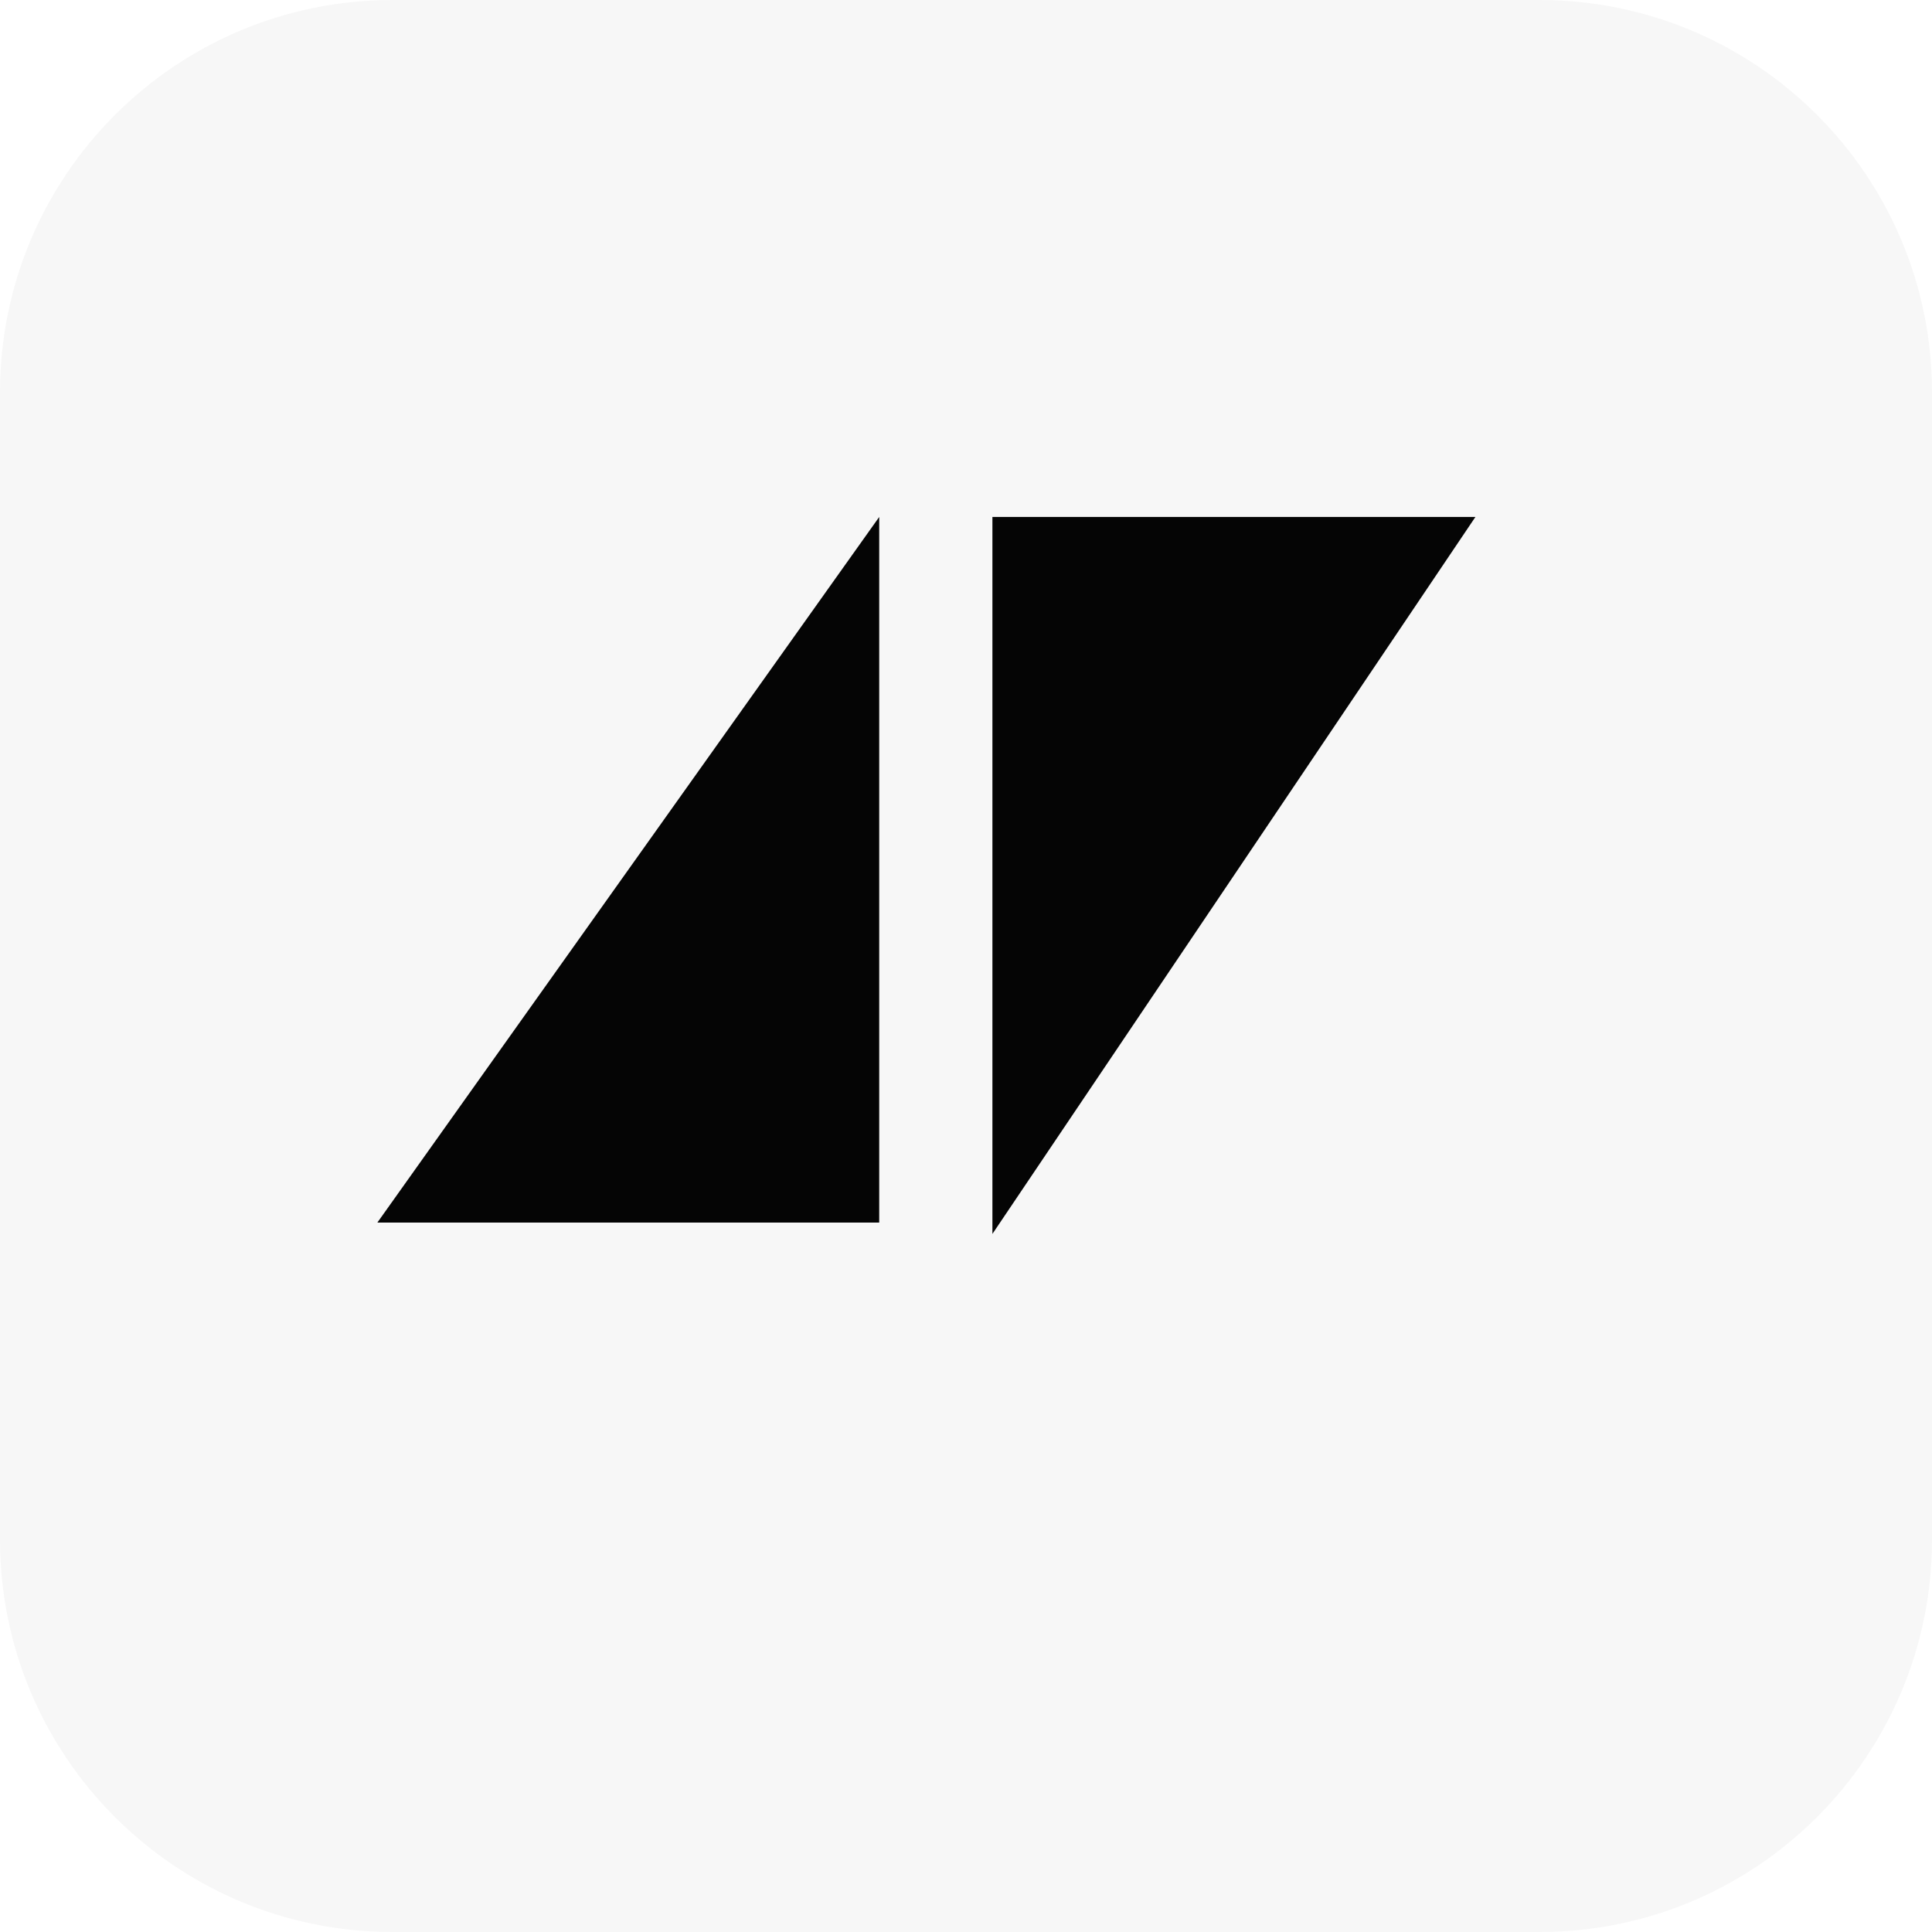
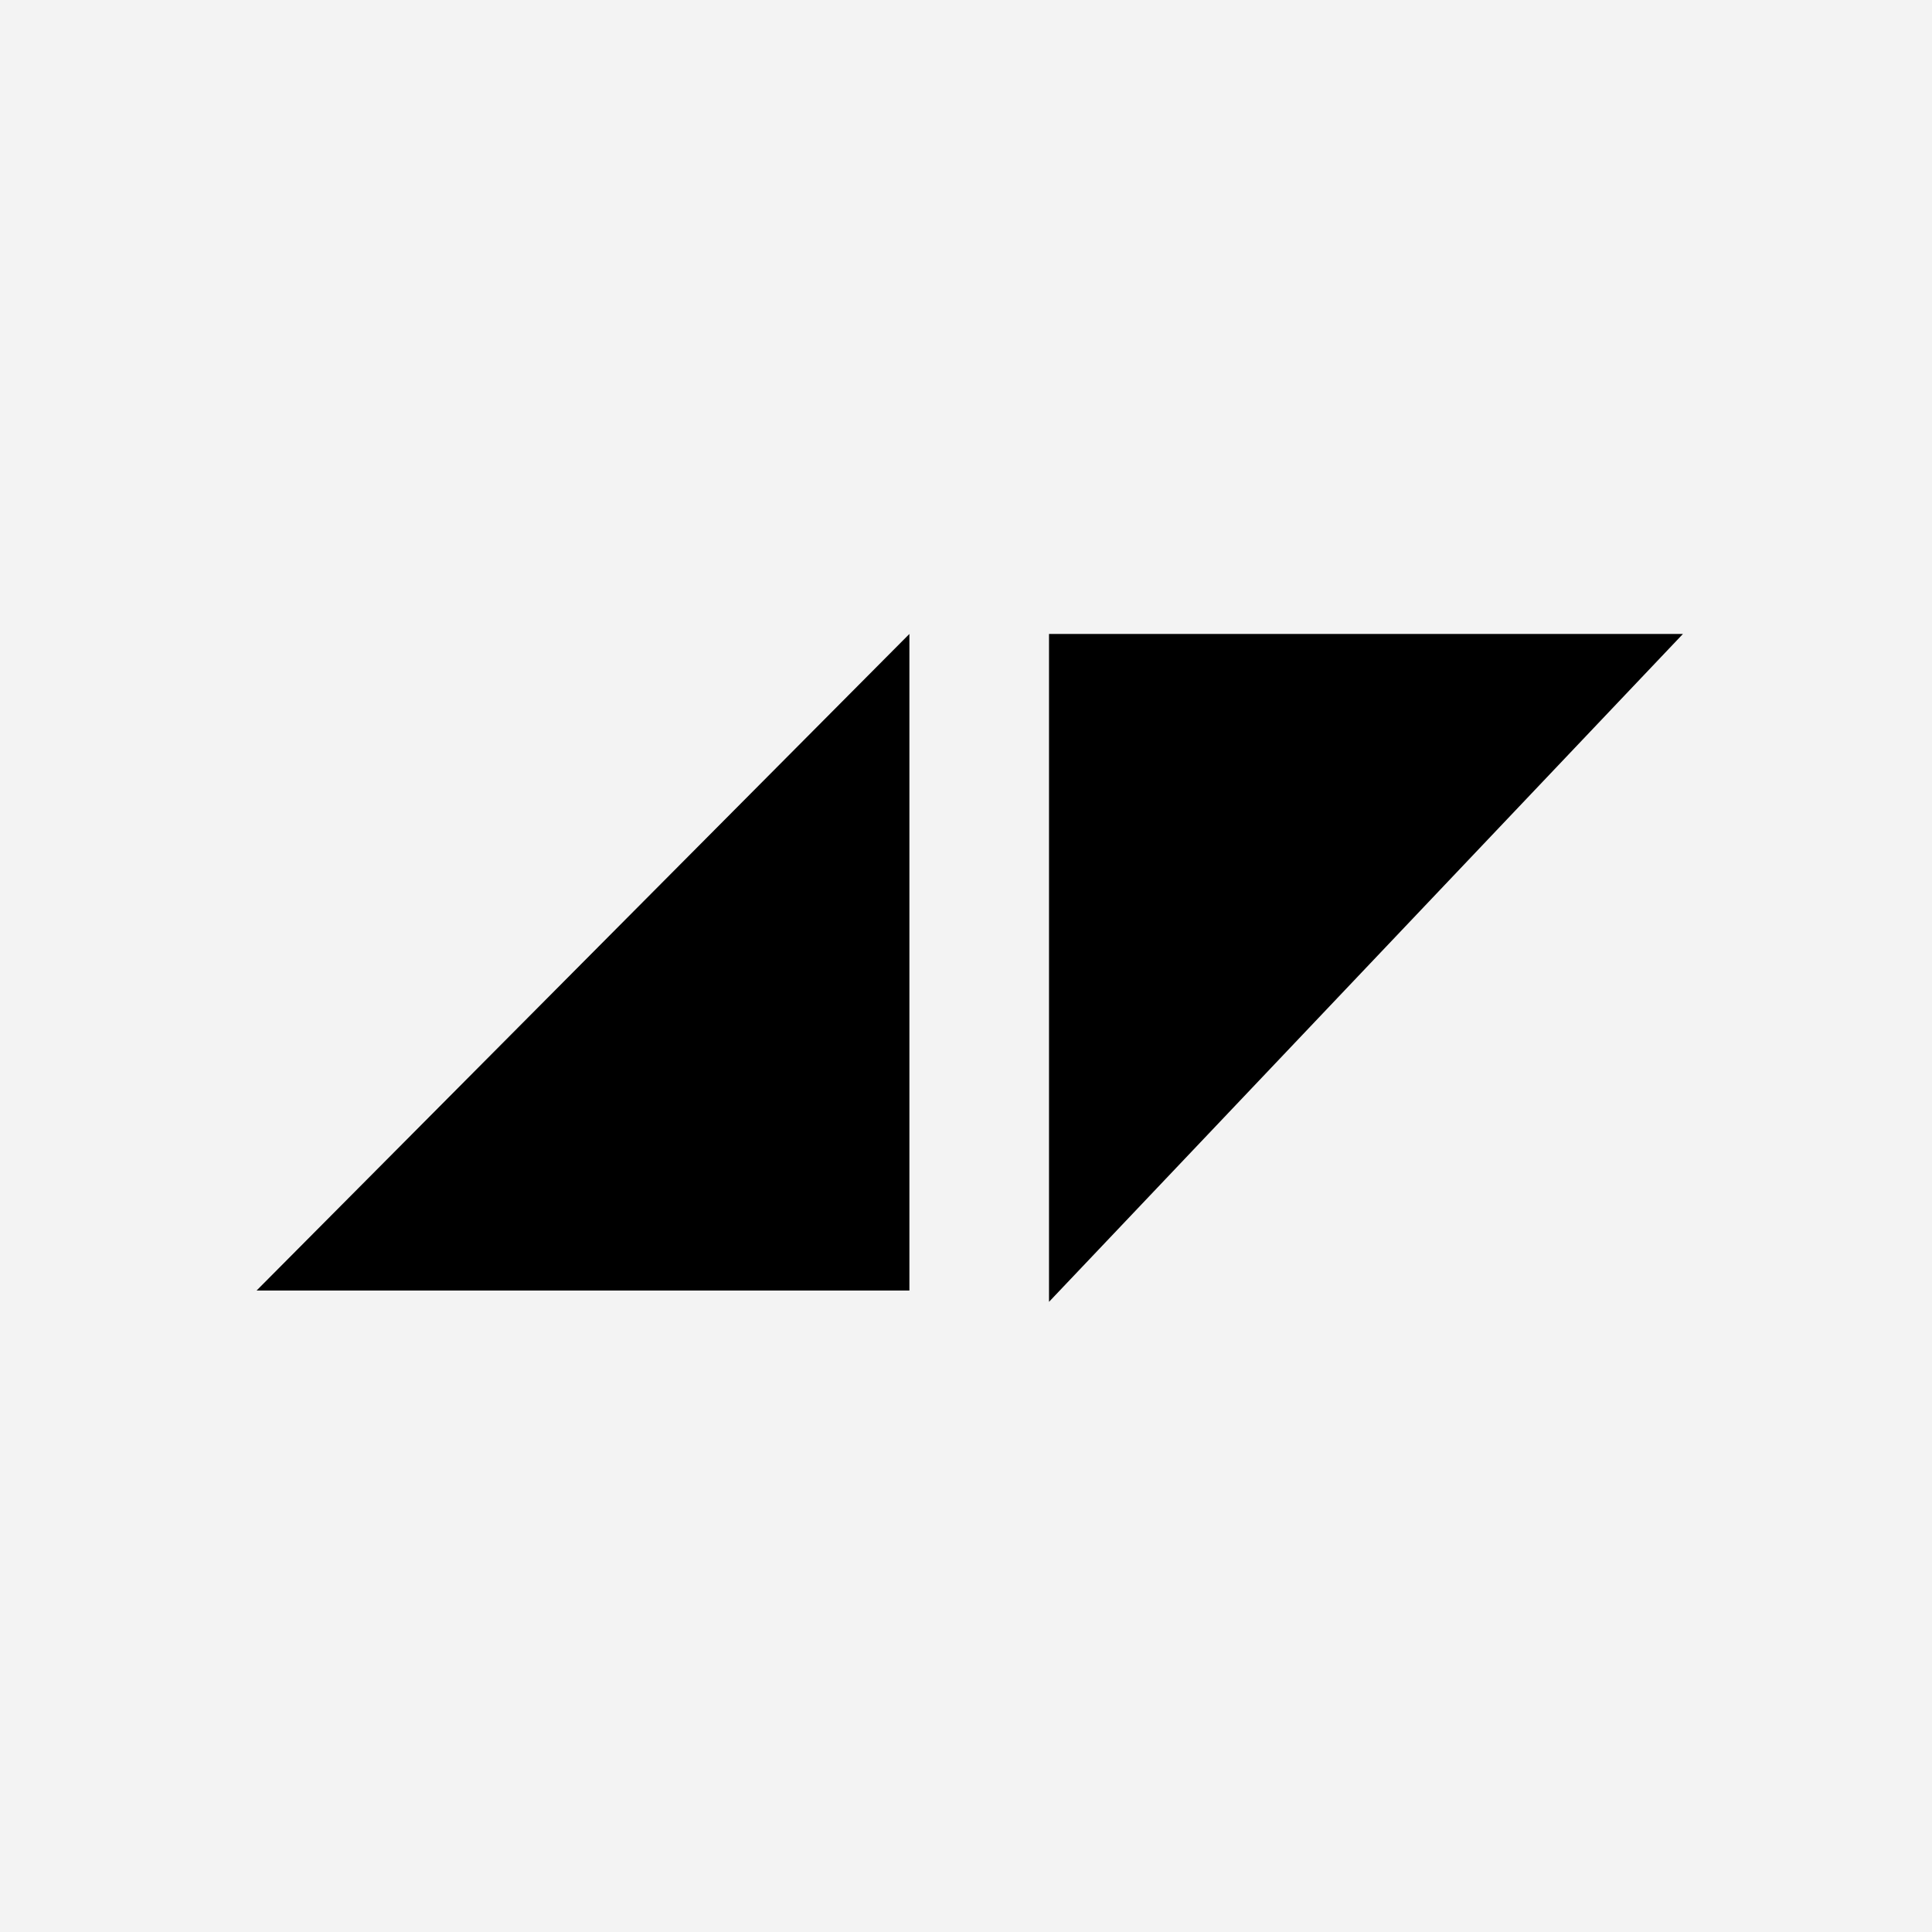
<svg xmlns="http://www.w3.org/2000/svg" viewBox="0 0 512 512" role="img" aria-label="Malik AI">
-   <rect width="512" height="512" rx="104" fill="#f7f7f7" />
-   <path d="M100 324 233 137v187H100Z" fill="#050505" />
-   <path d="M263 137h128L263 327V137Z" fill="#050505" />
+   <rect width="512" height="512" fill="#f3f3f3" />
+   <path d="M68 342 241 168v174H68Z" fill="#000000" />
+   <path d="M278 168h168L278 345V168Z" fill="#000000" />
</svg>
